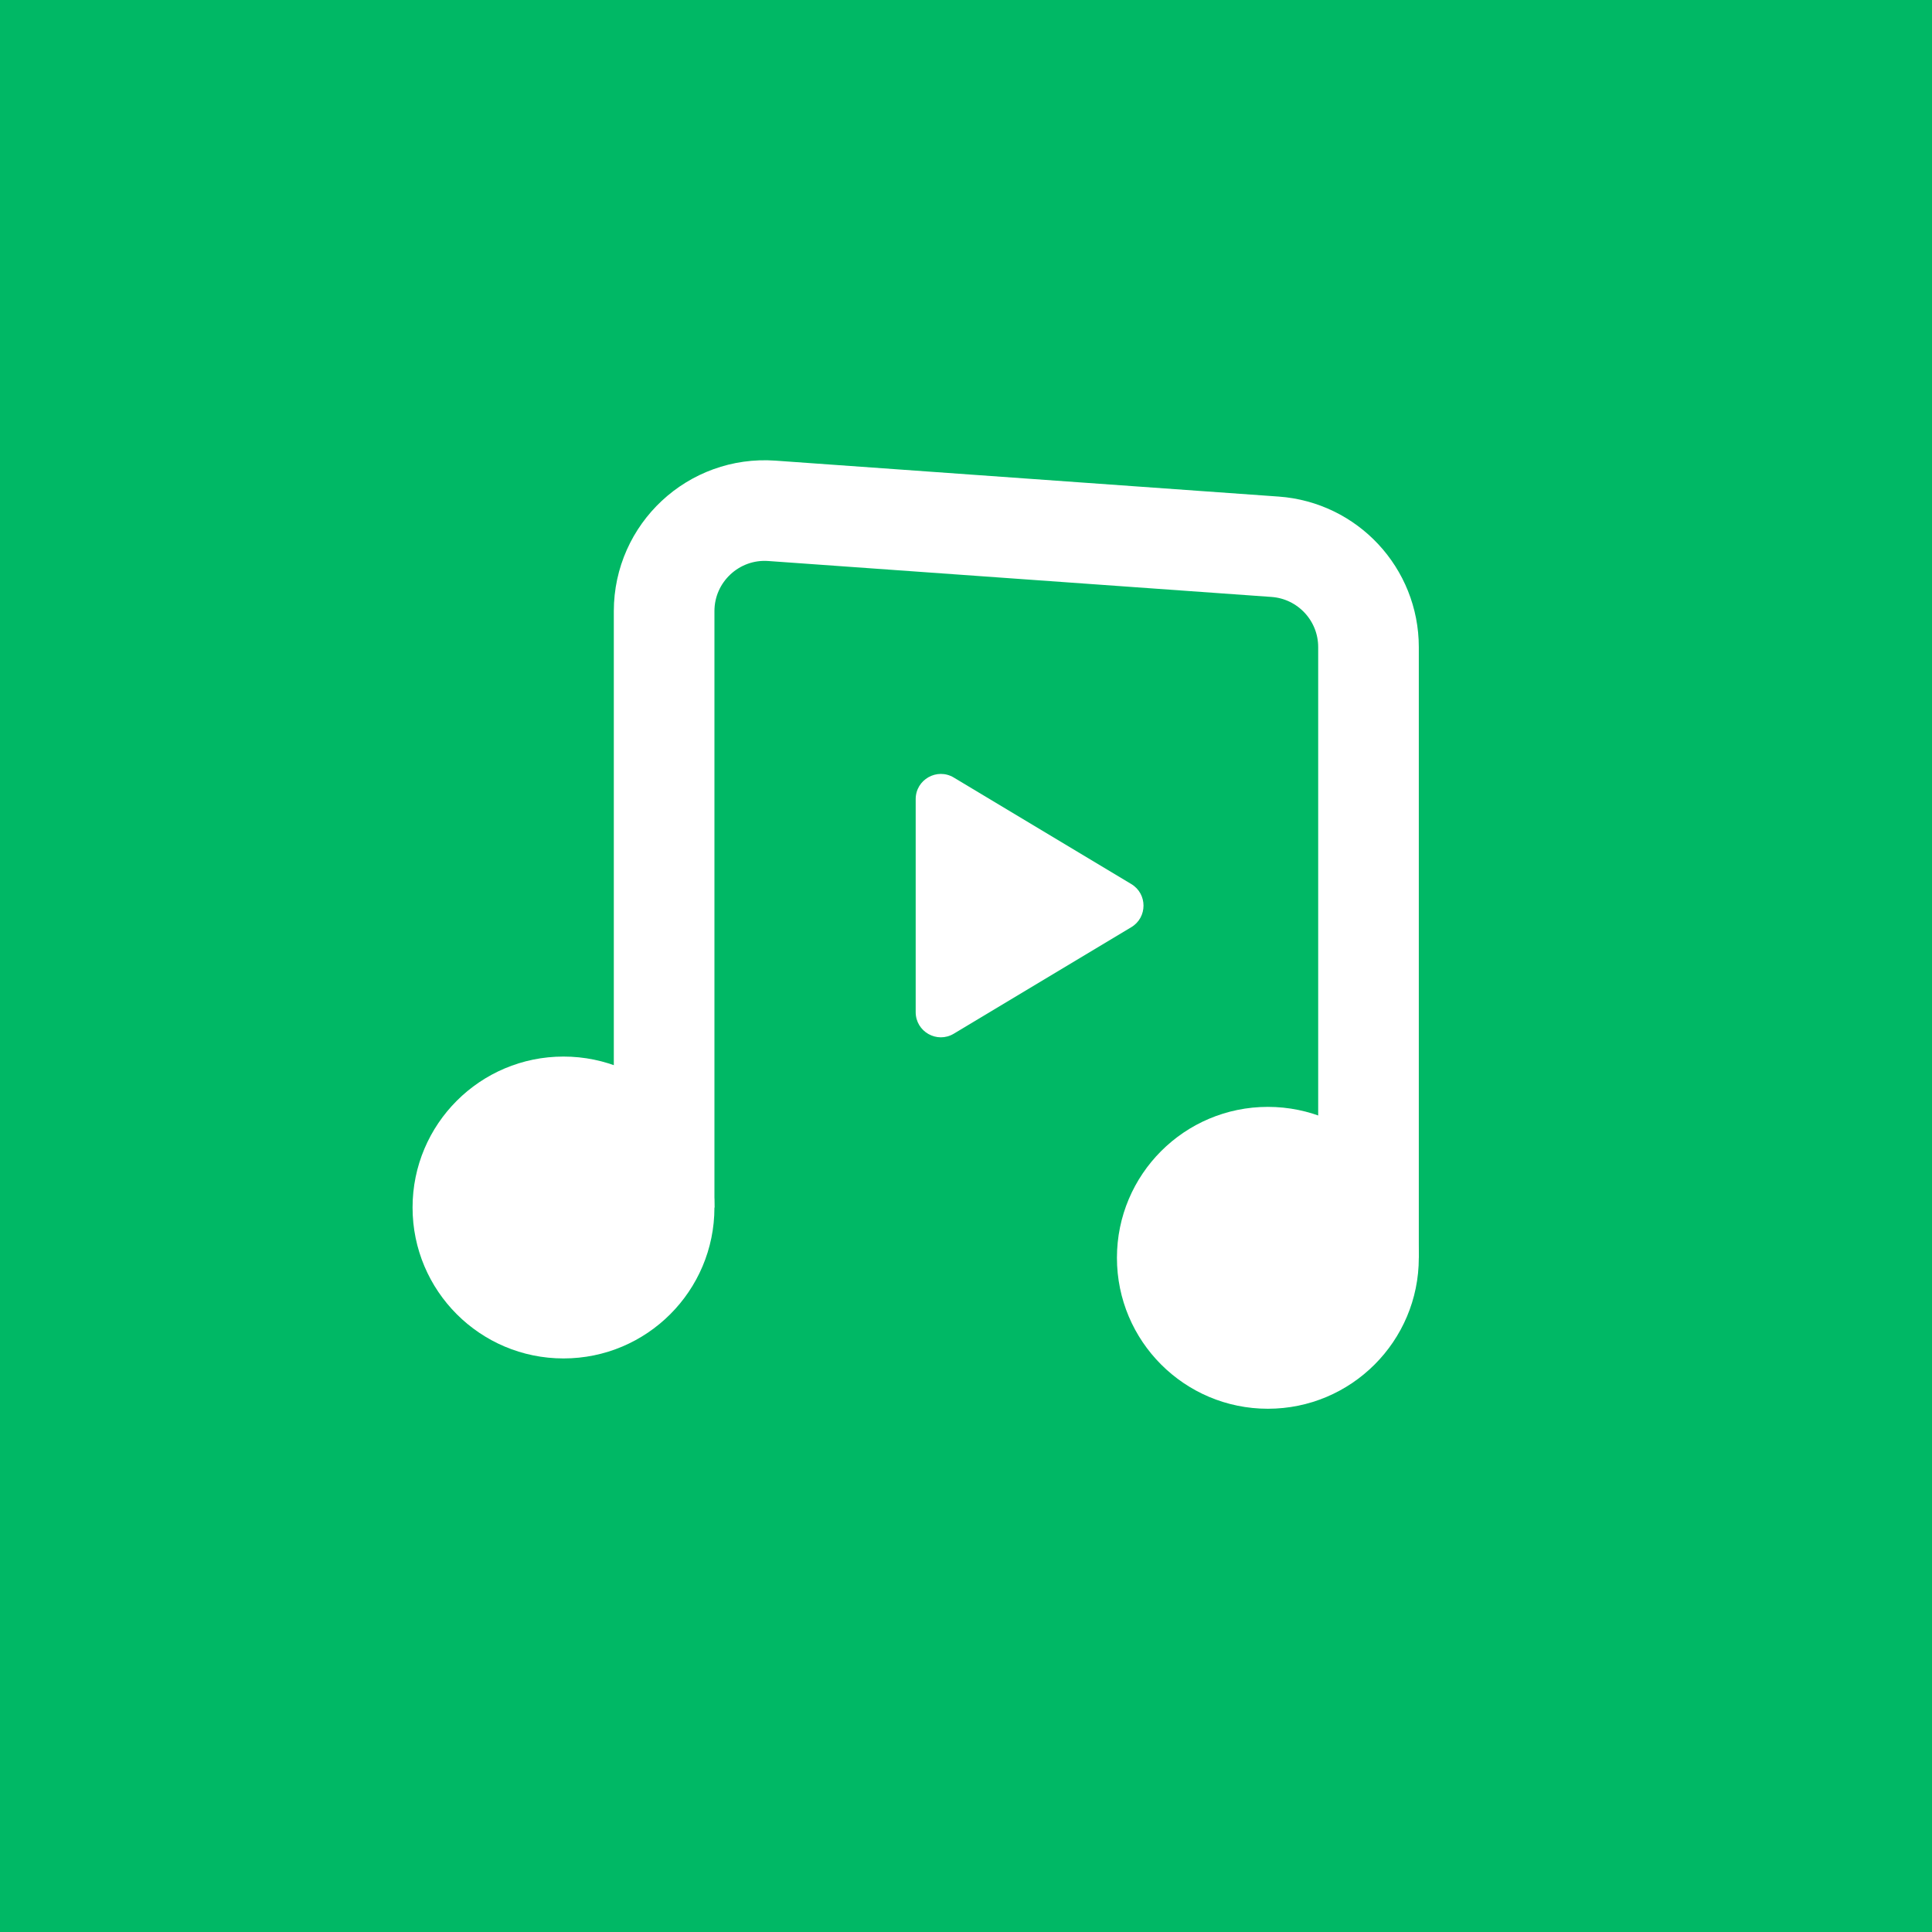
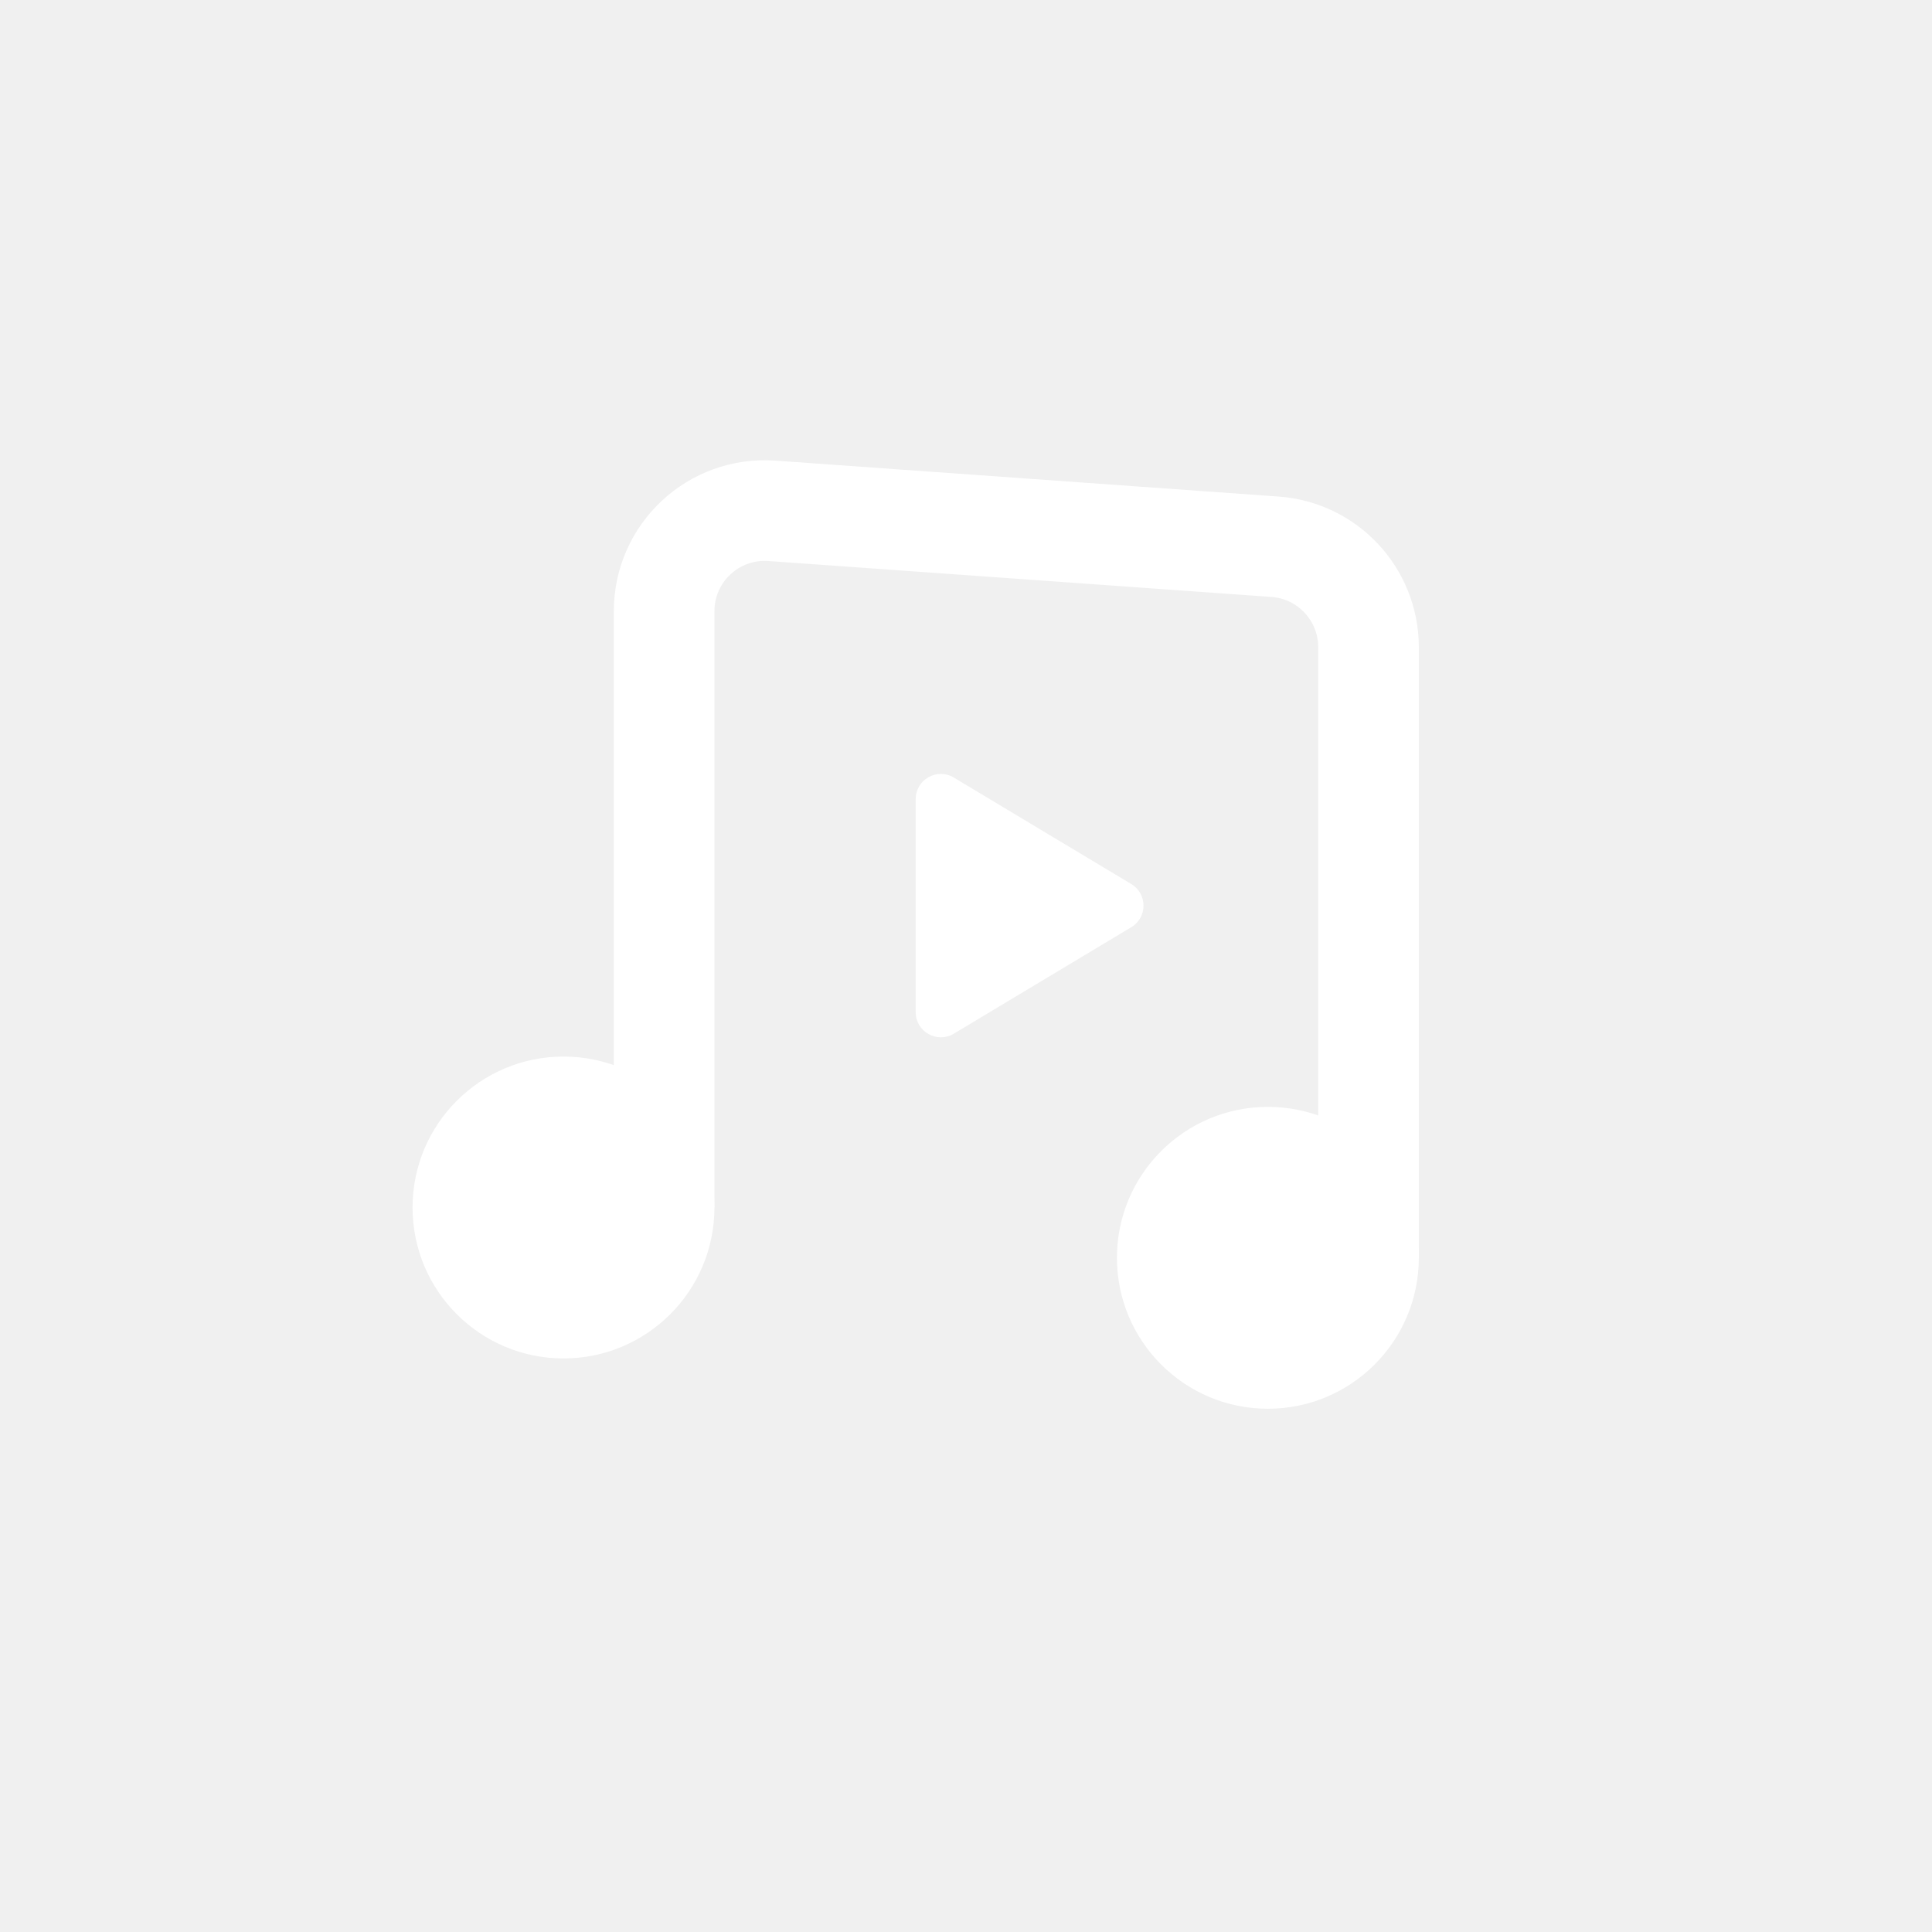
<svg xmlns="http://www.w3.org/2000/svg" width="144" height="144" viewBox="0 0 144 144" fill="none">
-   <rect width="144" height="144" fill="#00B865" />
  <rect x="30.75" y="78.75" width="22.5" height="22.5" rx="11.25" fill="white" />
  <rect x="83.25" y="82.5" width="22.5" height="22.5" rx="11.25" fill="white" />
  <path d="M49.5 90L49.5 45.555C49.5 41.202 53.193 37.764 57.534 38.074L95.034 40.752C98.959 41.033 102 44.299 102 48.233L102 93.75" stroke="white" stroke-width="7.5" />
  <path d="M84.32 65.892C85.534 66.621 85.534 68.379 84.32 69.108L71.09 77.046C69.84 77.796 68.25 76.896 68.25 75.438L68.25 59.562C68.25 58.104 69.84 57.204 71.09 57.954L84.32 65.892Z" fill="white" />
</svg>
